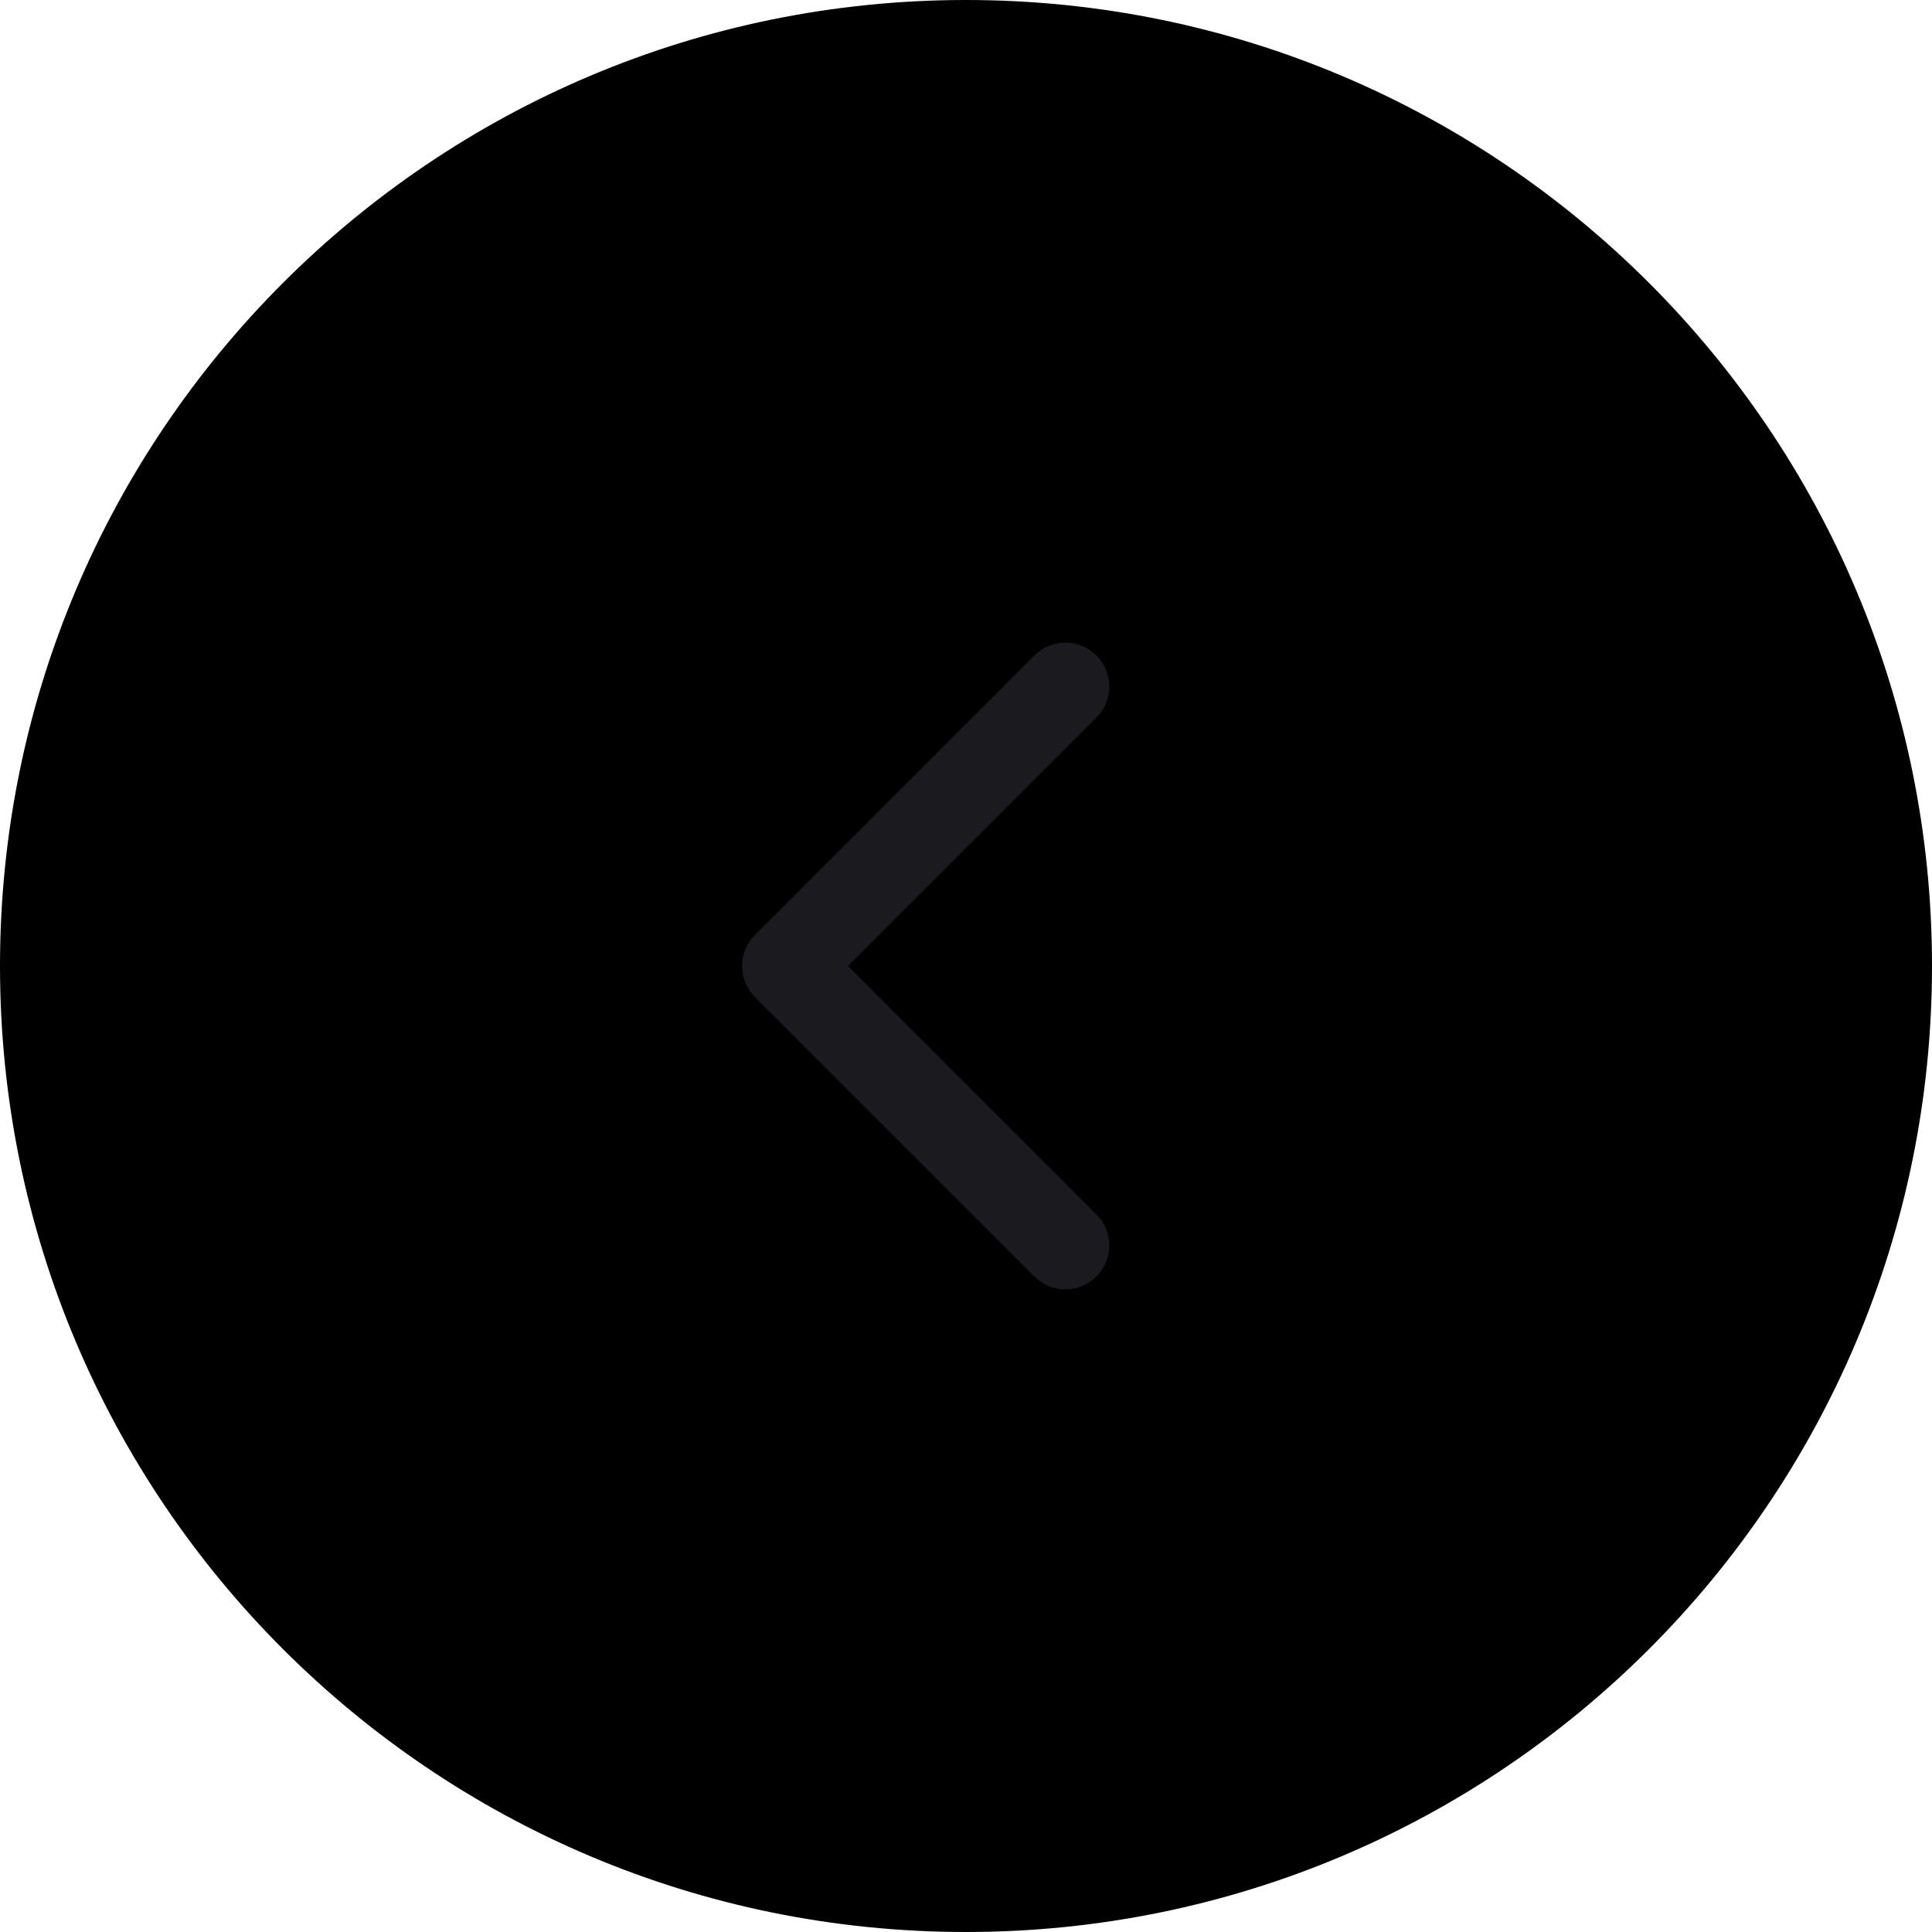
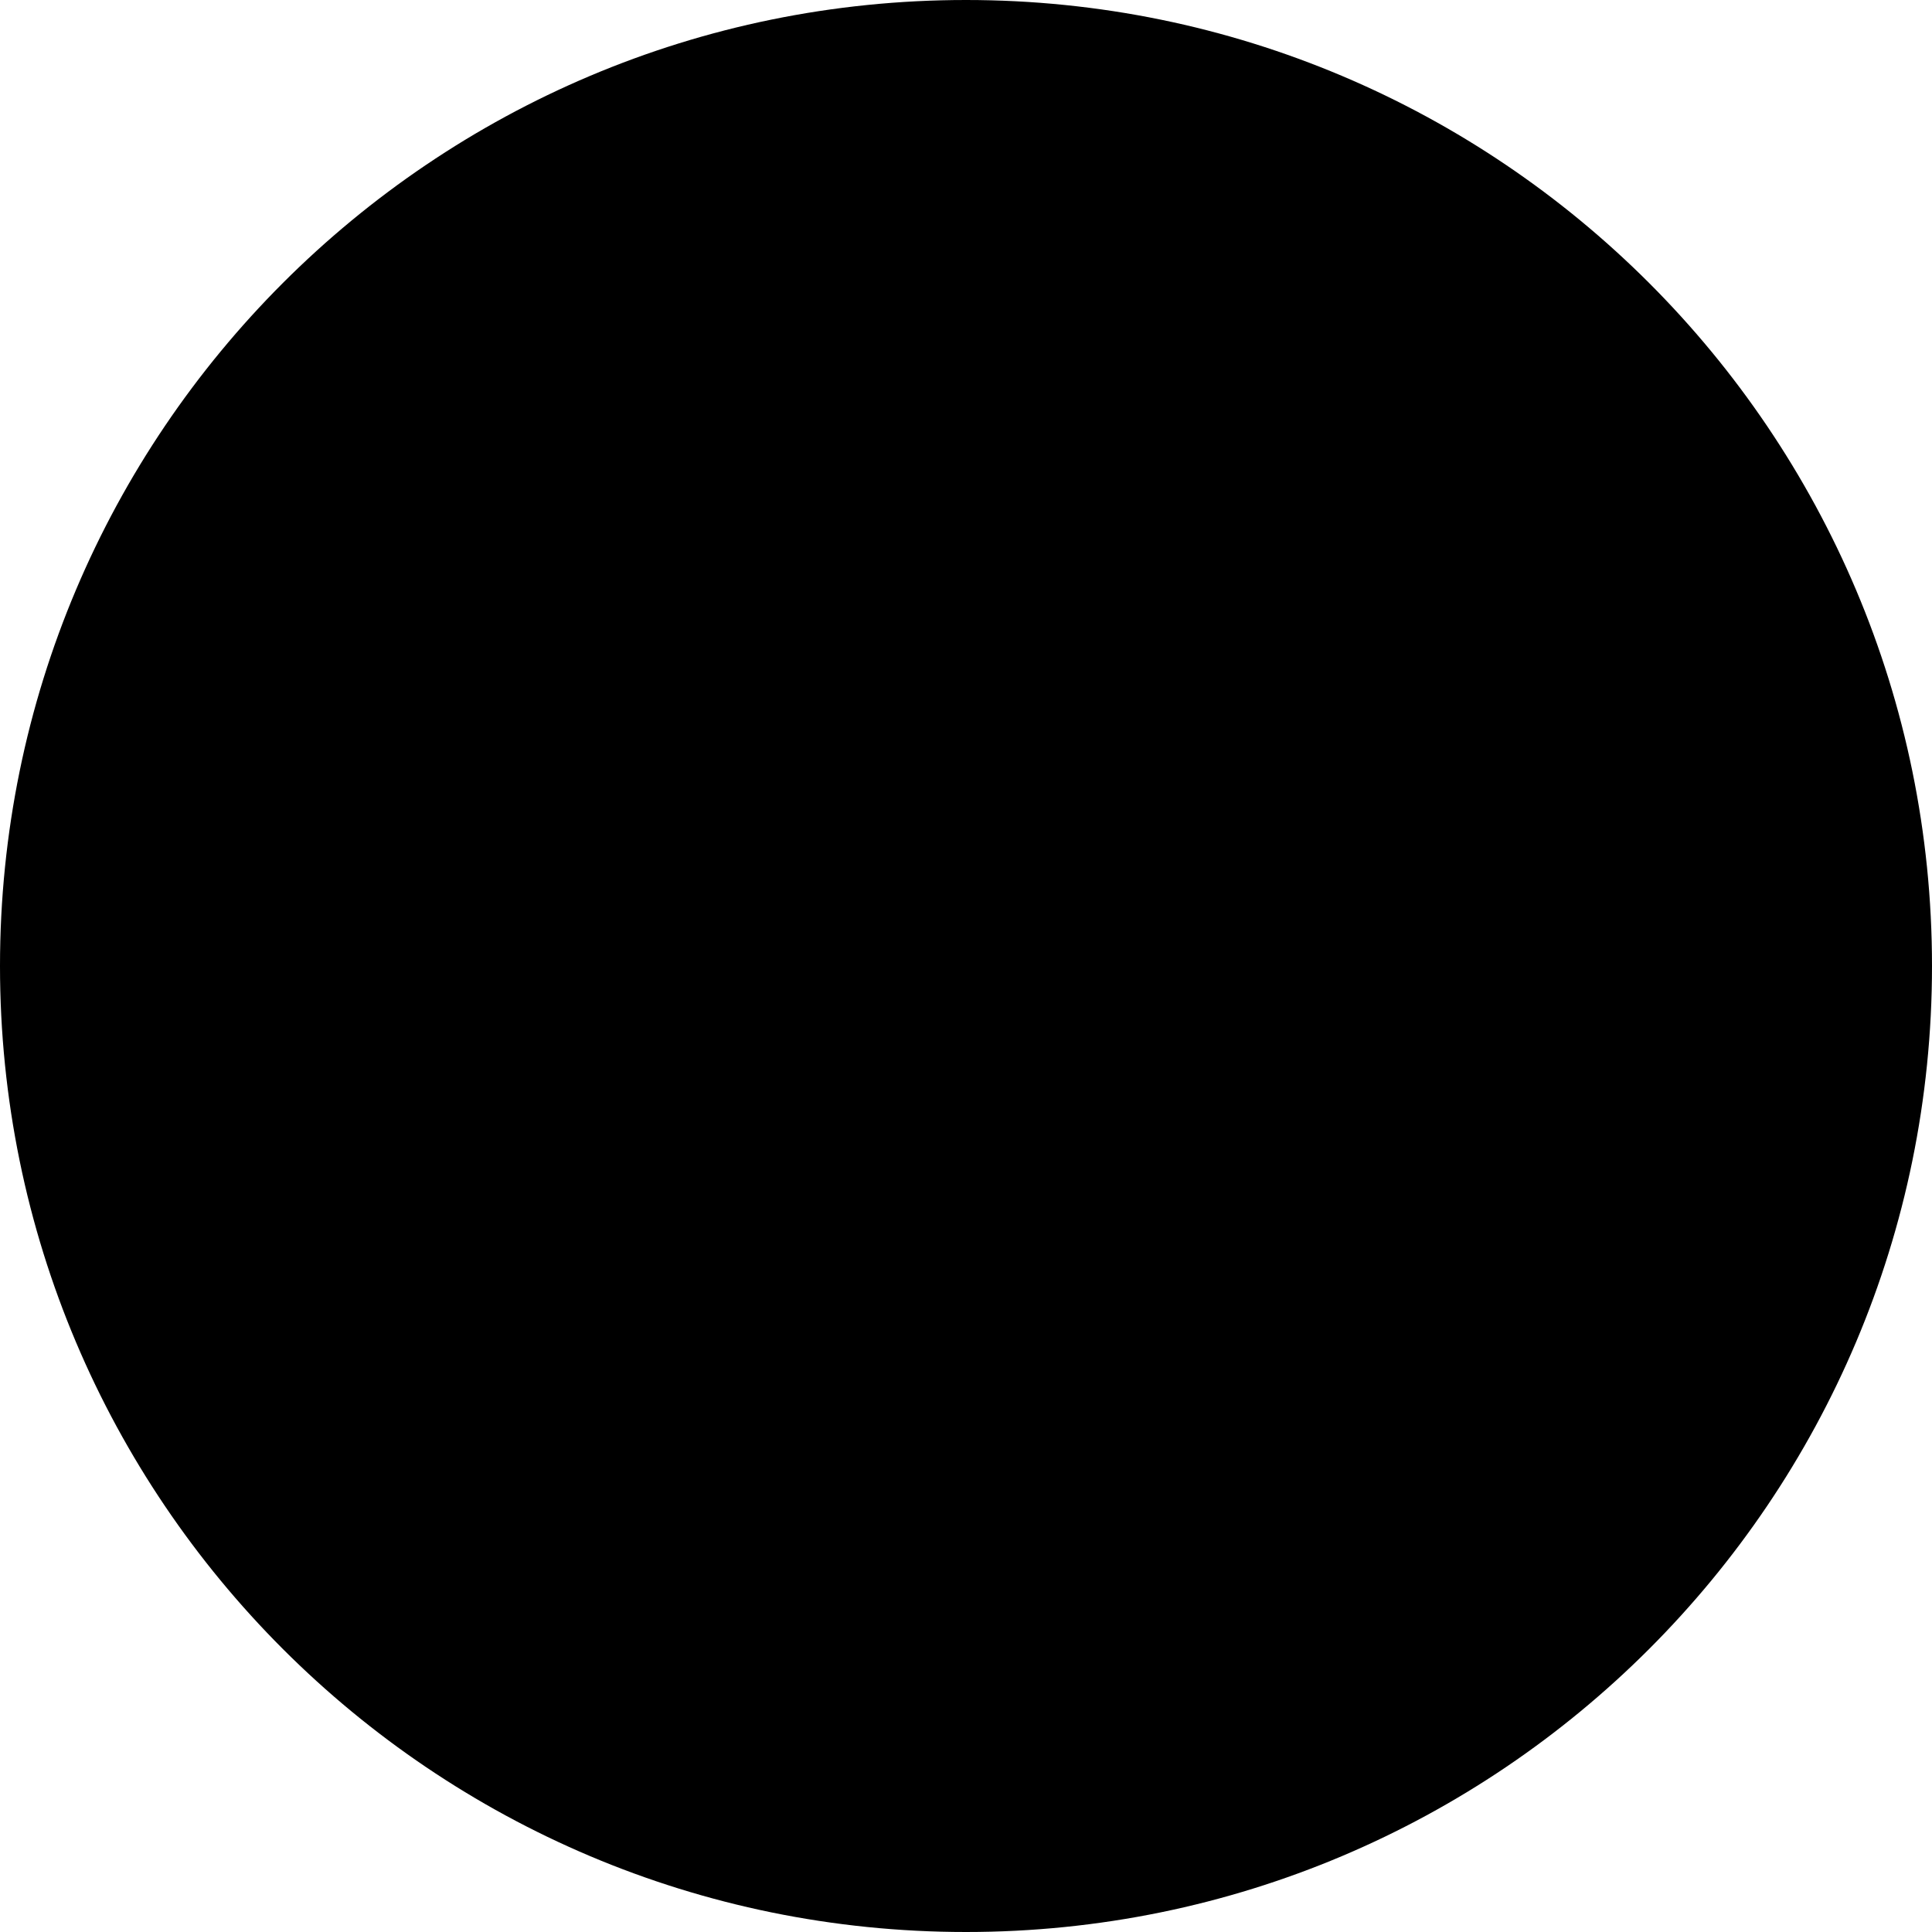
<svg xmlns="http://www.w3.org/2000/svg" width="44" height="44" viewBox="0 0 44 44" fill="none">
  <rect width="44" height="44" rx="22" fill="currentColor" />
-   <path d="M18 23C18.552 23 19 22.552 19 22C19 21.448 18.552 21 18 21L18 23ZM17.193 21.293C16.802 21.683 16.802 22.317 17.193 22.707L23.557 29.071C23.947 29.462 24.581 29.462 24.971 29.071C25.362 28.68 25.362 28.047 24.971 27.657L19.314 22L24.971 16.343C25.362 15.953 25.362 15.319 24.971 14.929C24.581 14.538 23.947 14.538 23.557 14.929L17.193 21.293ZM18 21L17.9 21L17.9 23L18 23L18 21Z" fill="#1A1A1F" />
+   <path d="M18 23C18.552 23 19 22.552 19 22C19 21.448 18.552 21 18 21L18 23ZM17.193 21.293C16.802 21.683 16.802 22.317 17.193 22.707L23.557 29.071C23.947 29.462 24.581 29.462 24.971 29.071C25.362 28.68 25.362 28.047 24.971 27.657L19.314 22L24.971 16.343C25.362 15.953 25.362 15.319 24.971 14.929C24.581 14.538 23.947 14.538 23.557 14.929L17.193 21.293ZM18 21L17.9 21L17.9 23L18 23L18 21Z" fill="fill" />
</svg>
